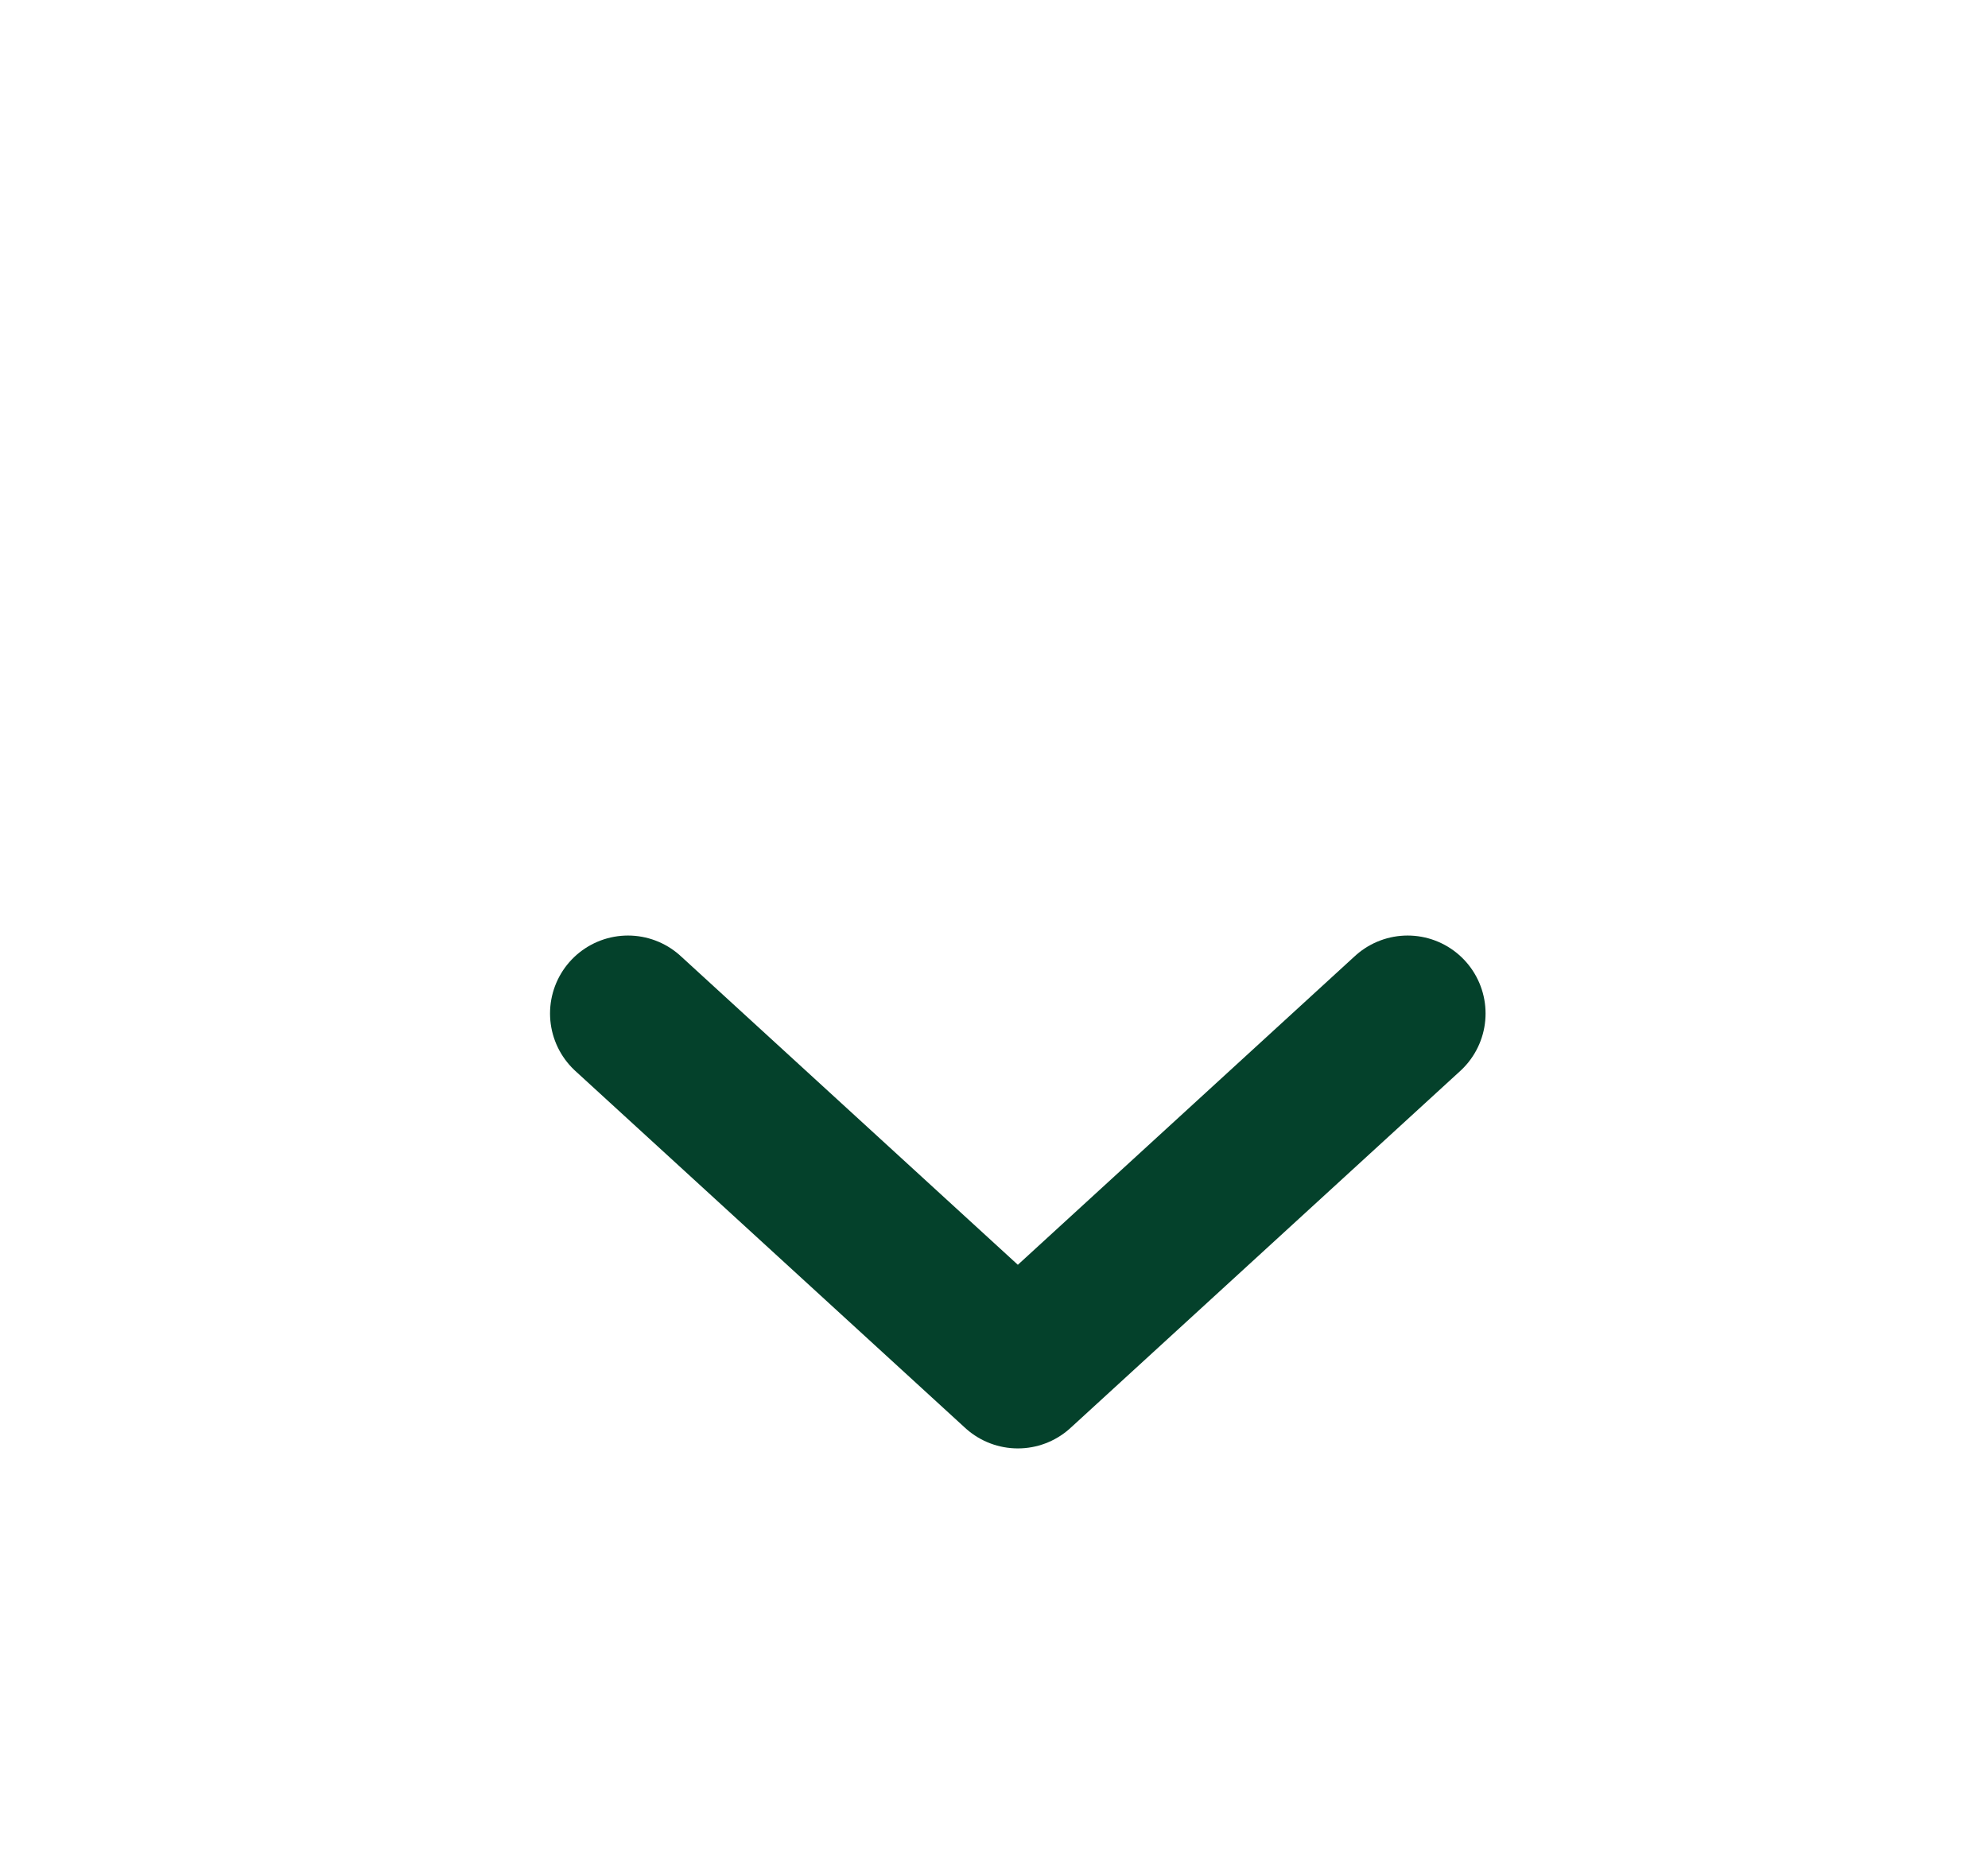
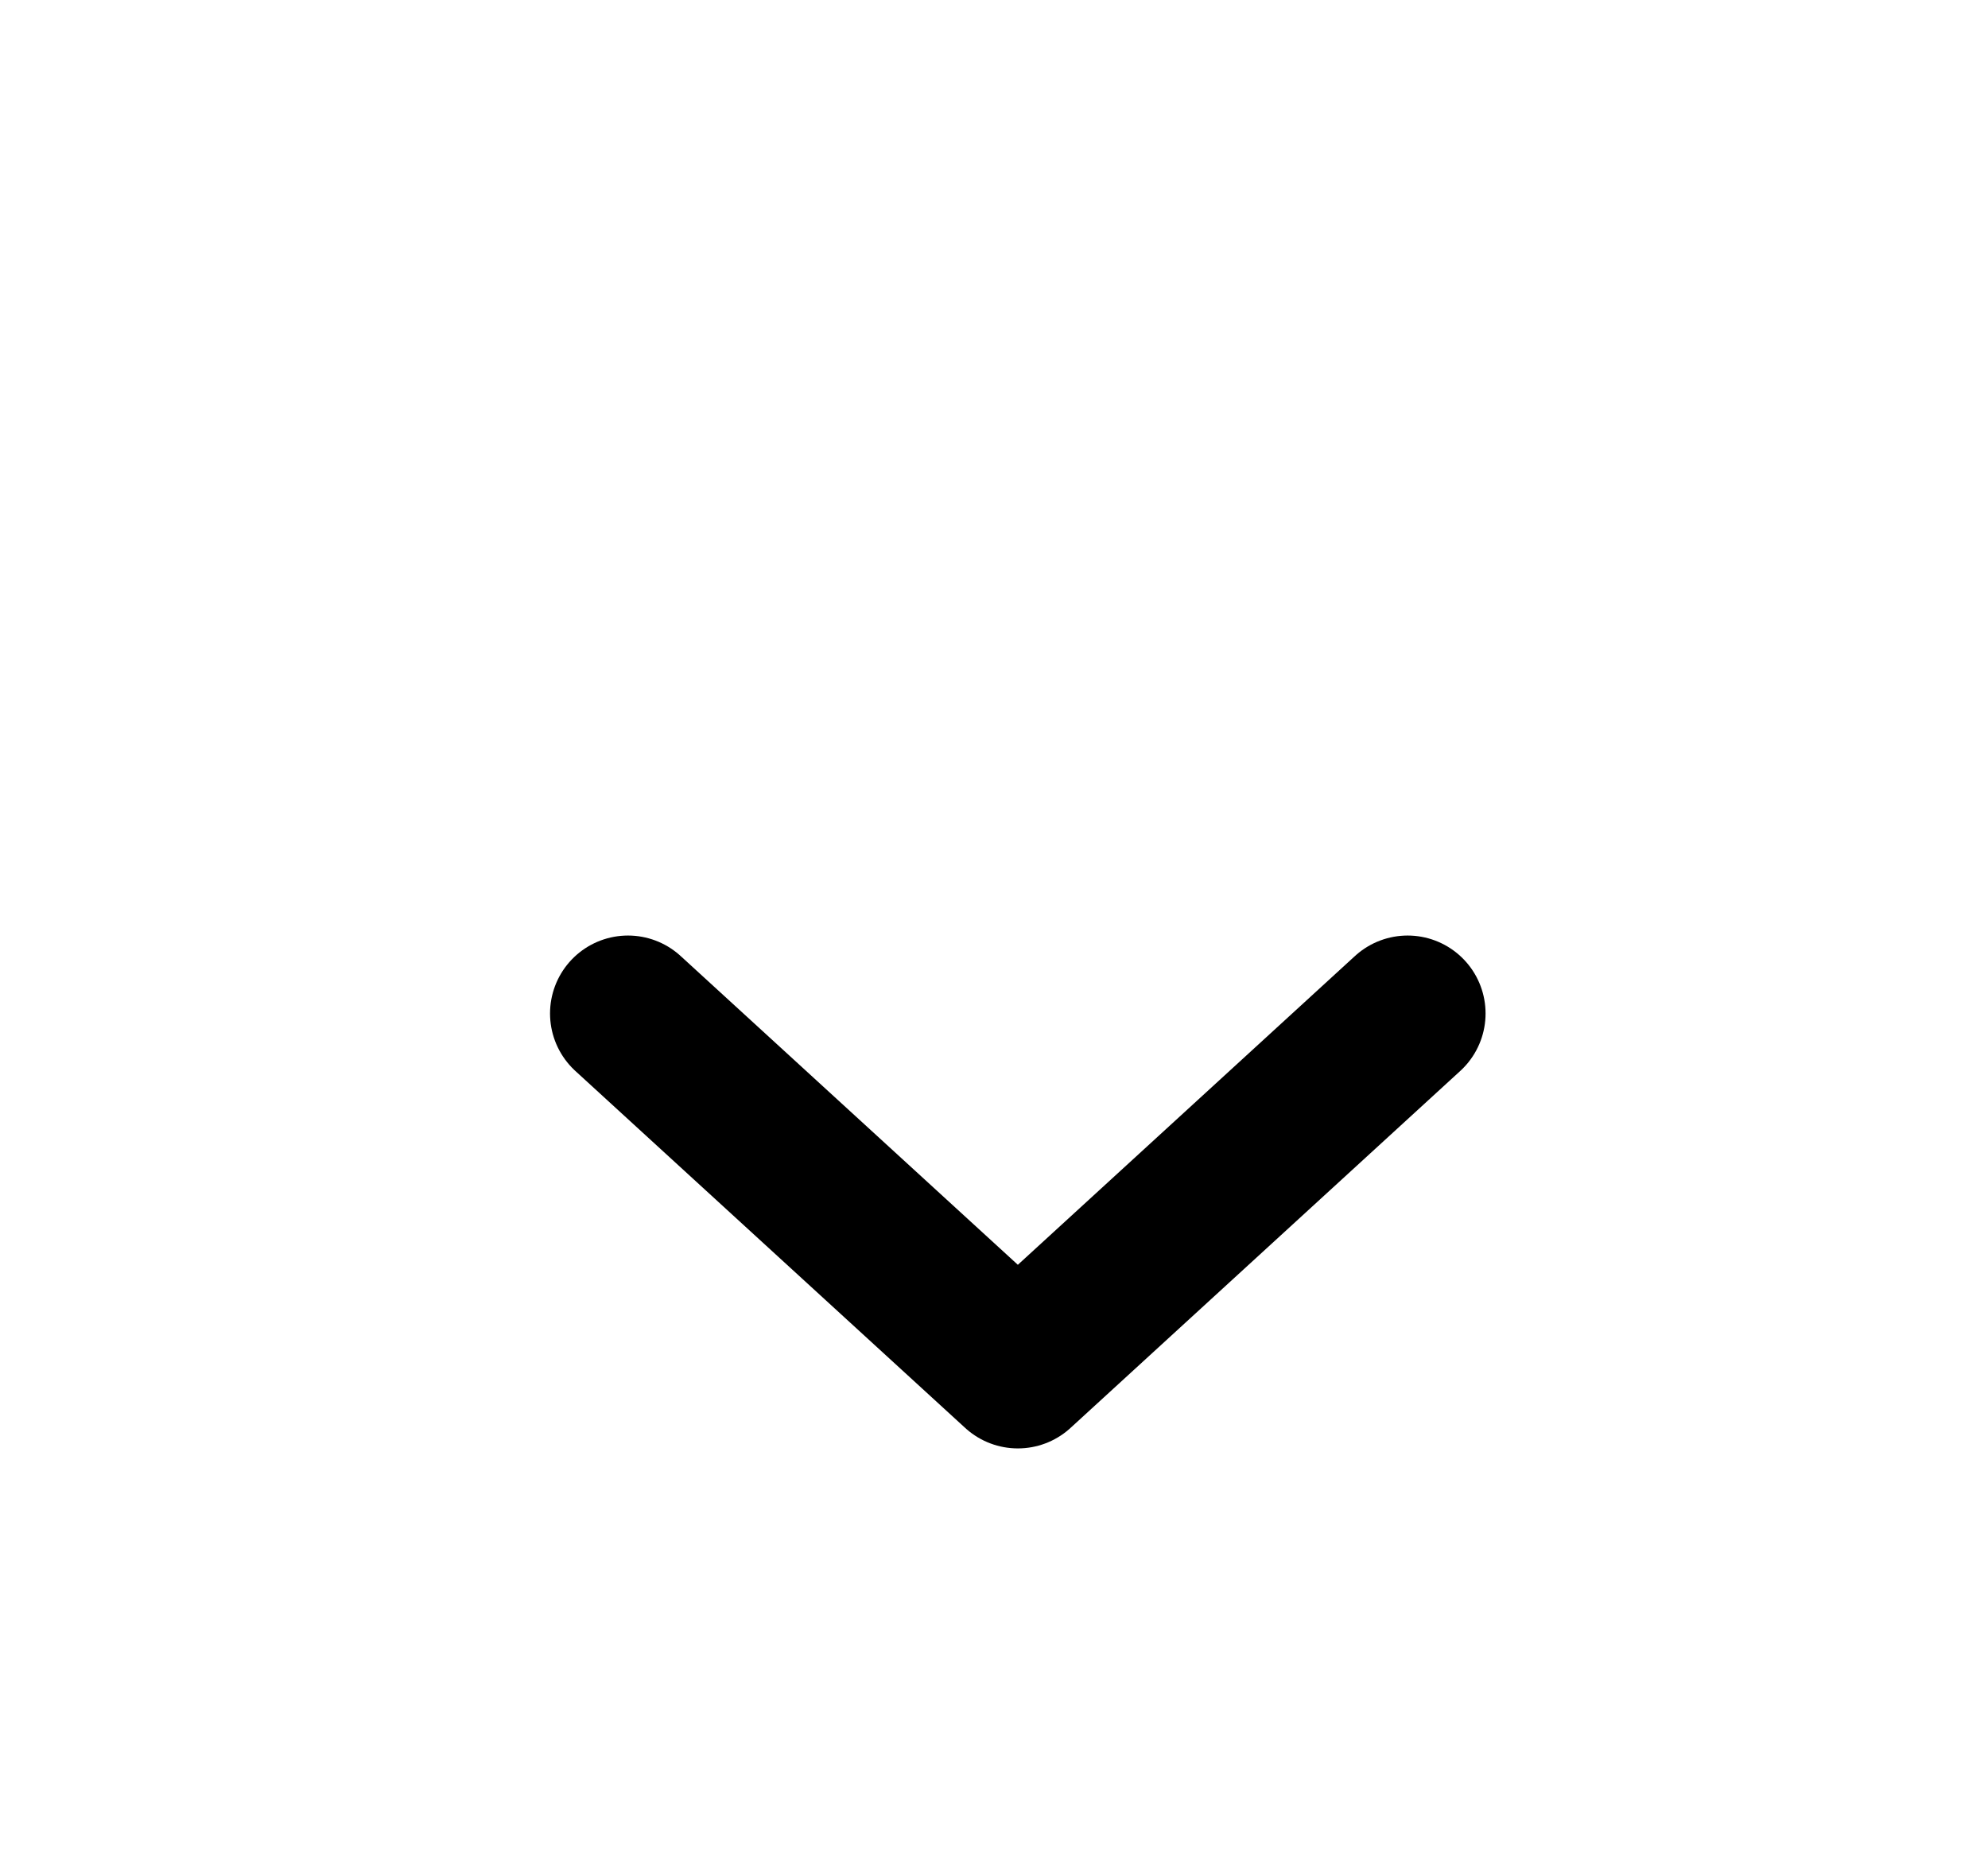
<svg xmlns="http://www.w3.org/2000/svg" width="17" height="16" fill="none" viewBox="0 0 17 16">
-   <path d="M5.37 8.667l3.334 3.053 3.333-3.053" stroke="#04412B" stroke-width="1.333" stroke-linecap="round" stroke-linejoin="round" />
+   <path d="M5.37 8.667l3.334 3.053 3.333-3.053" stroke="currentColor" stroke-width="1.333" stroke-linecap="round" stroke-linejoin="round" />
</svg>
